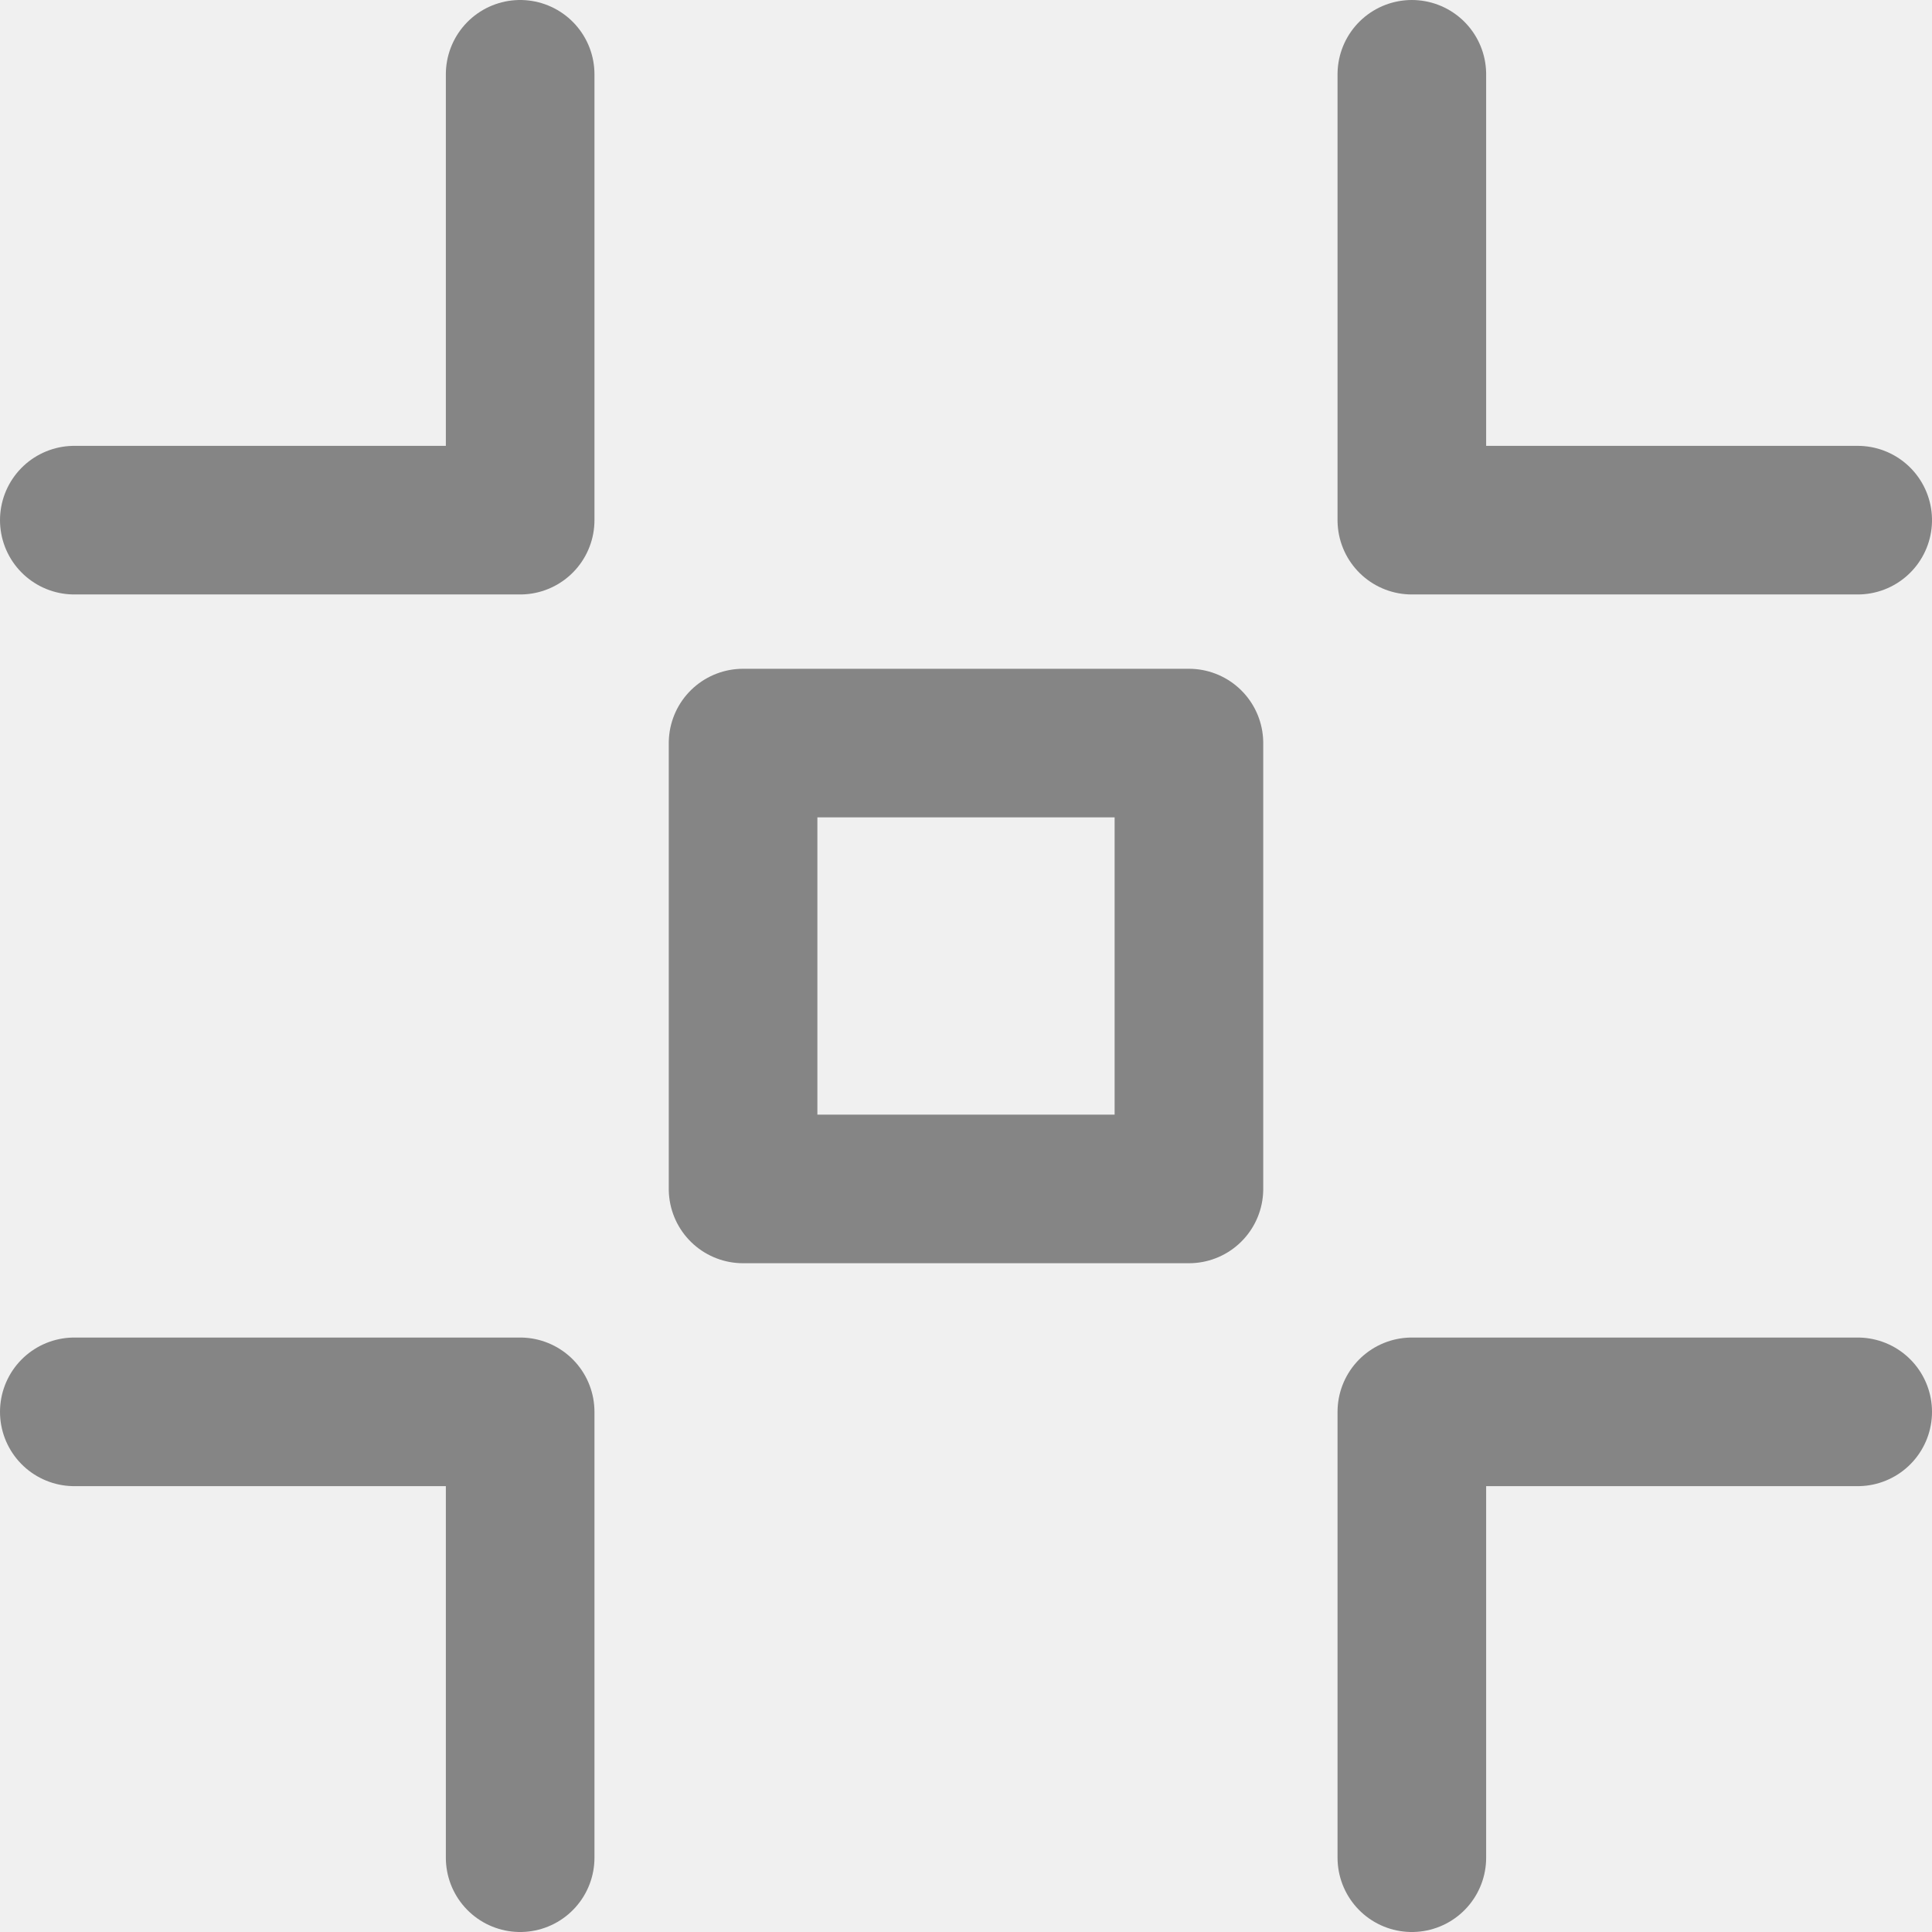
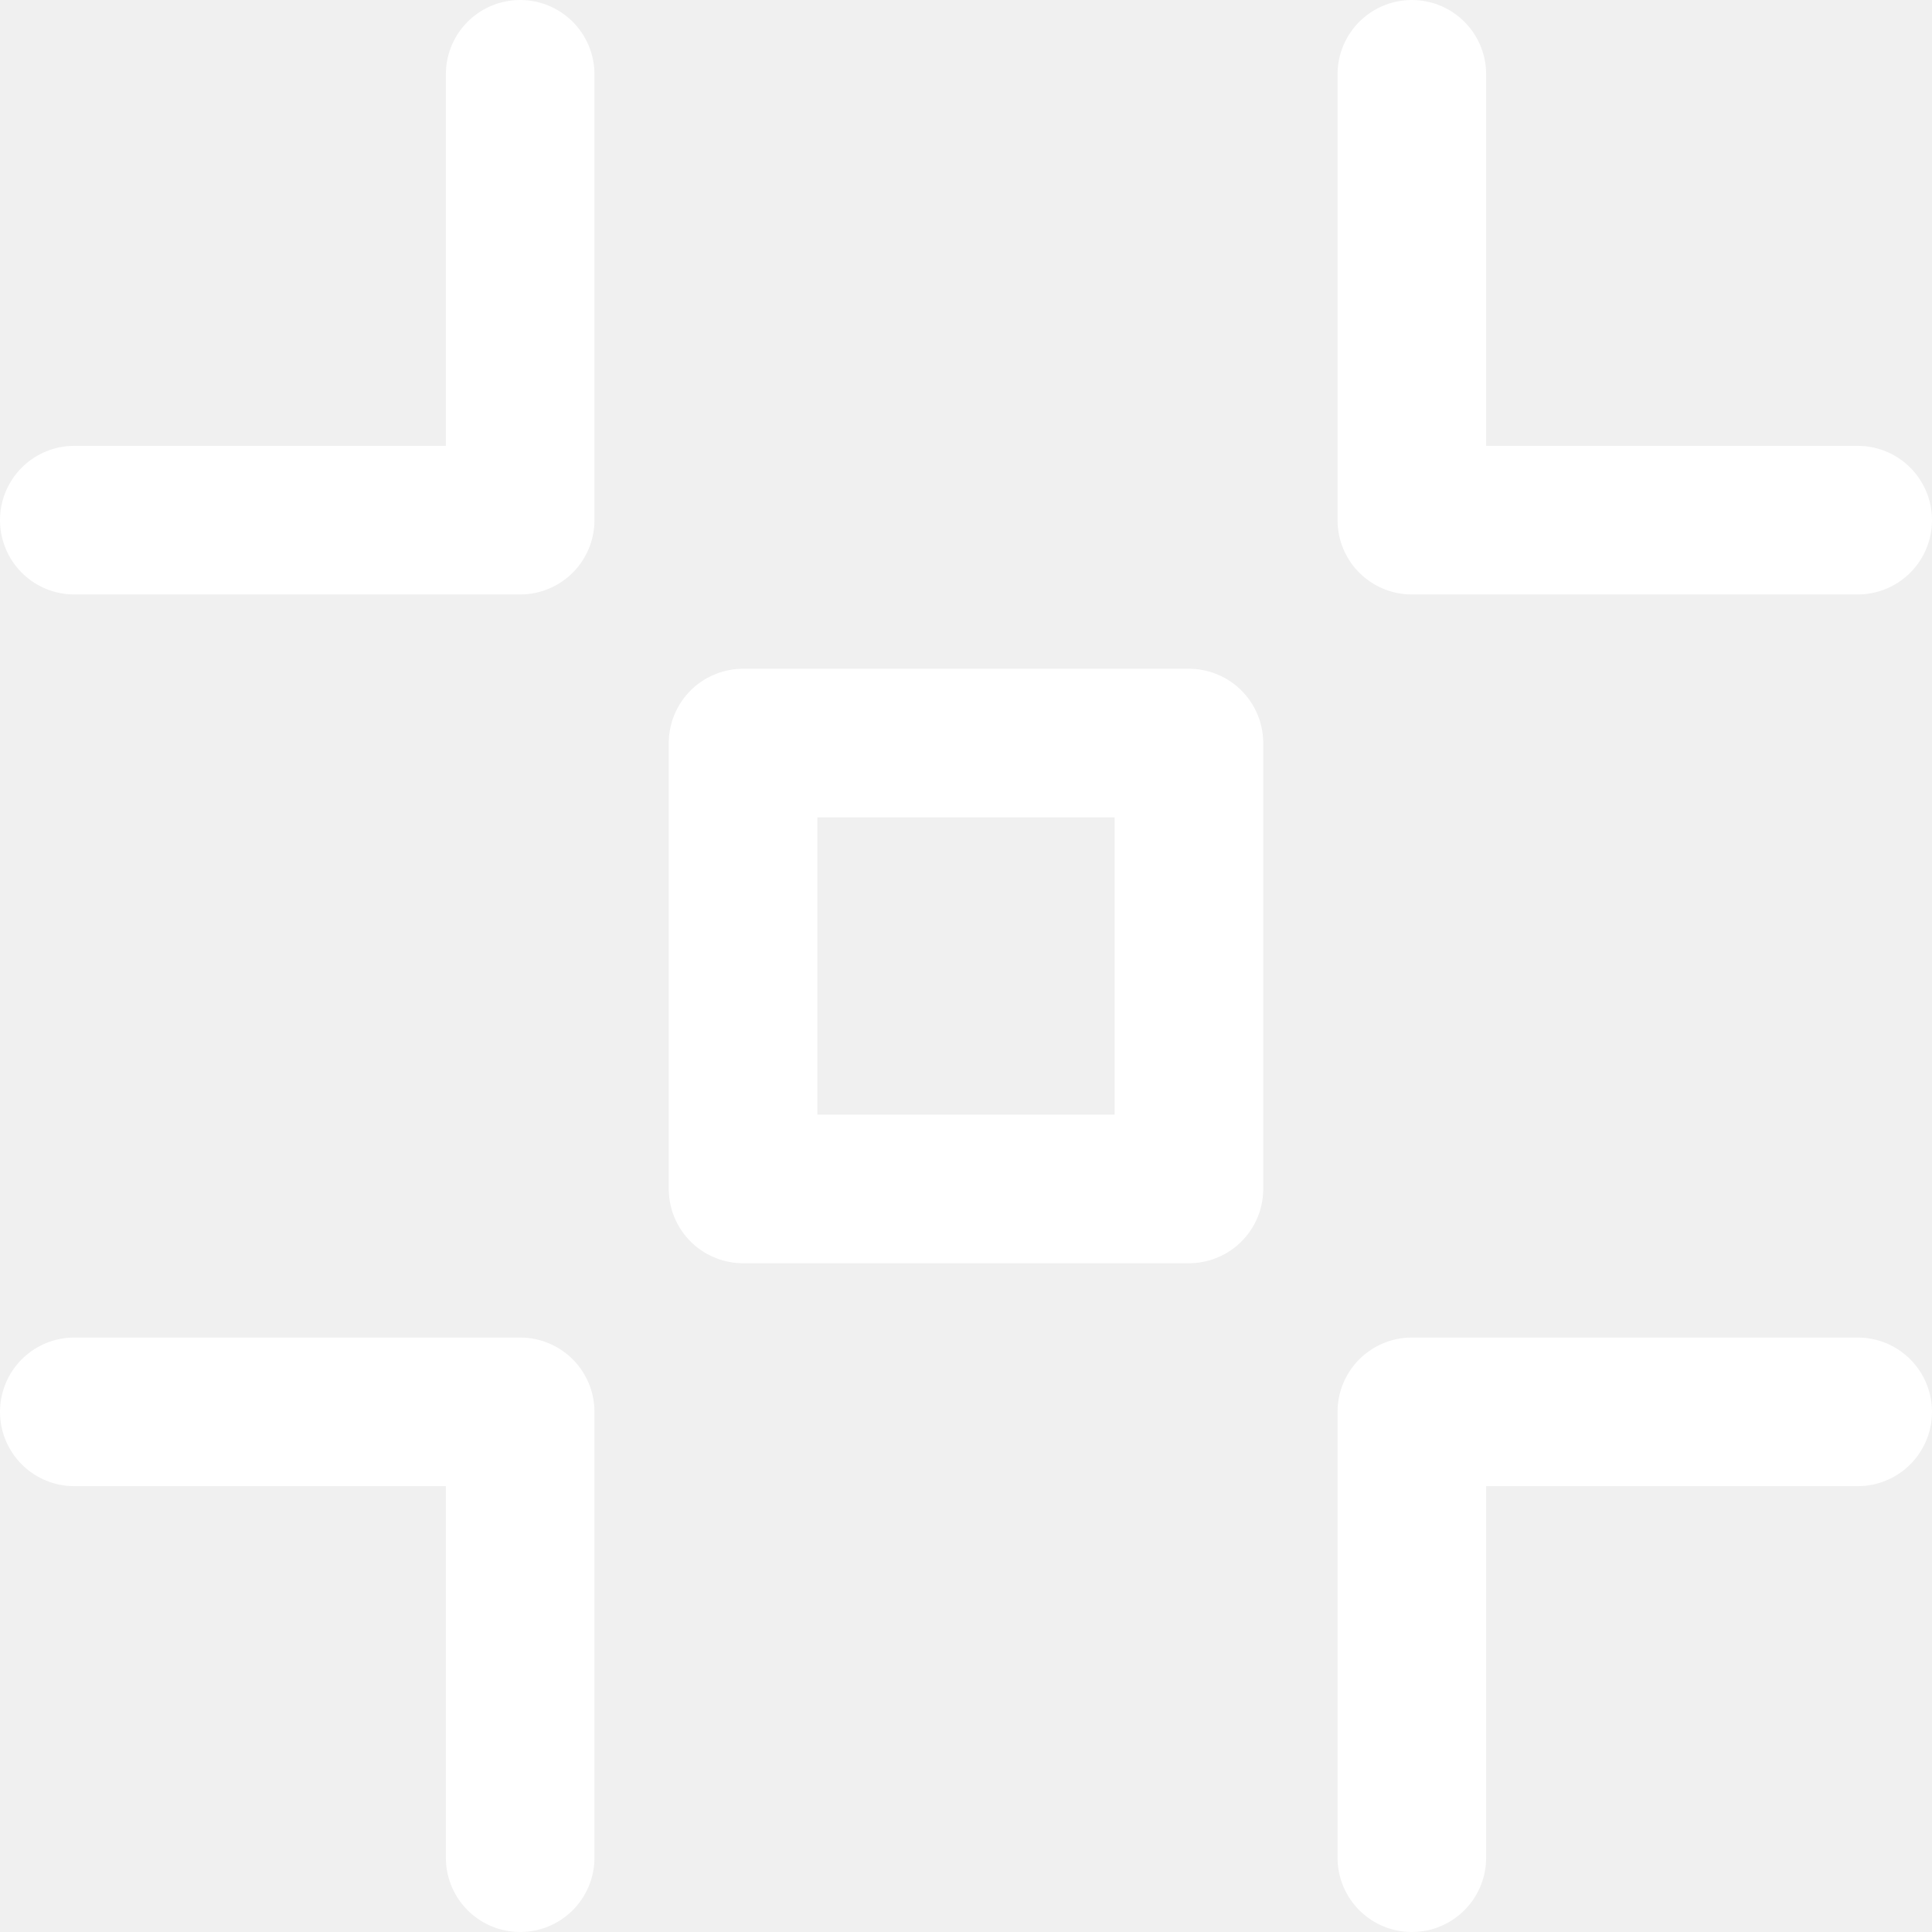
<svg xmlns="http://www.w3.org/2000/svg" width="26" height="26" viewBox="0 0 26 26">
  <g id="shrink" transform="translate(-111 -375.2)">
-     <path id="Path_28" data-name="Path 28" d="M0,0H6V6" transform="translate(112 394.2)" fill="none" stroke="#858585" stroke-linecap="round" stroke-linejoin="round" stroke-width="2" />
-     <path id="Path_29" data-name="Path 29" d="M6,0V6H0" transform="translate(112 376.2)" fill="none" stroke="#858585" stroke-linecap="round" stroke-linejoin="round" stroke-width="2" />
-     <path id="Path_31" data-name="Path 31" d="M6,0V6H0" transform="translate(136 400.2) rotate(180)" fill="none" stroke="#858585" stroke-linecap="round" stroke-linejoin="round" stroke-width="2" />
-     <path id="Path_30" data-name="Path 30" d="M6,0V6H0" transform="translate(136 376.2) rotate(90)" fill="none" stroke="#858585" stroke-linecap="round" stroke-linejoin="round" stroke-width="2" />
-     <rect id="Rectangle_25" data-name="Rectangle 25" width="6" height="6" transform="translate(121 391.2) rotate(-90)" fill="none" stroke="#858585" stroke-linejoin="round" stroke-width="2" />
+     <path id="Path_28" data-name="Path 28" d="M0,0H6V6" transform="translate(112 394.2)" fill="none" stroke="#fff" stroke-linecap="round" stroke-linejoin="round" stroke-width="2" />
+     <path id="Path_29" data-name="Path 29" d="M6,0V6H0" transform="translate(112 376.2)" fill="none" stroke="#fff" stroke-linecap="round" stroke-linejoin="round" stroke-width="2" />
+     <path id="Path_31" data-name="Path 31" d="M6,0V6H0" transform="translate(136 400.2) rotate(180)" fill="none" stroke="#fff" stroke-linecap="round" stroke-linejoin="round" stroke-width="2" />
+     <path id="Path_30" data-name="Path 30" d="M6,0V6H0" transform="translate(136 376.2) rotate(90)" fill="none" stroke="#fff" stroke-linecap="round" stroke-linejoin="round" stroke-width="2" />
+     <rect id="Rectangle_25" data-name="Rectangle 25" width="6" height="6" transform="translate(121 391.2) rotate(-90)" fill="none" stroke="#fff" stroke-linejoin="round" stroke-width="2" />
  </g>
</svg>
